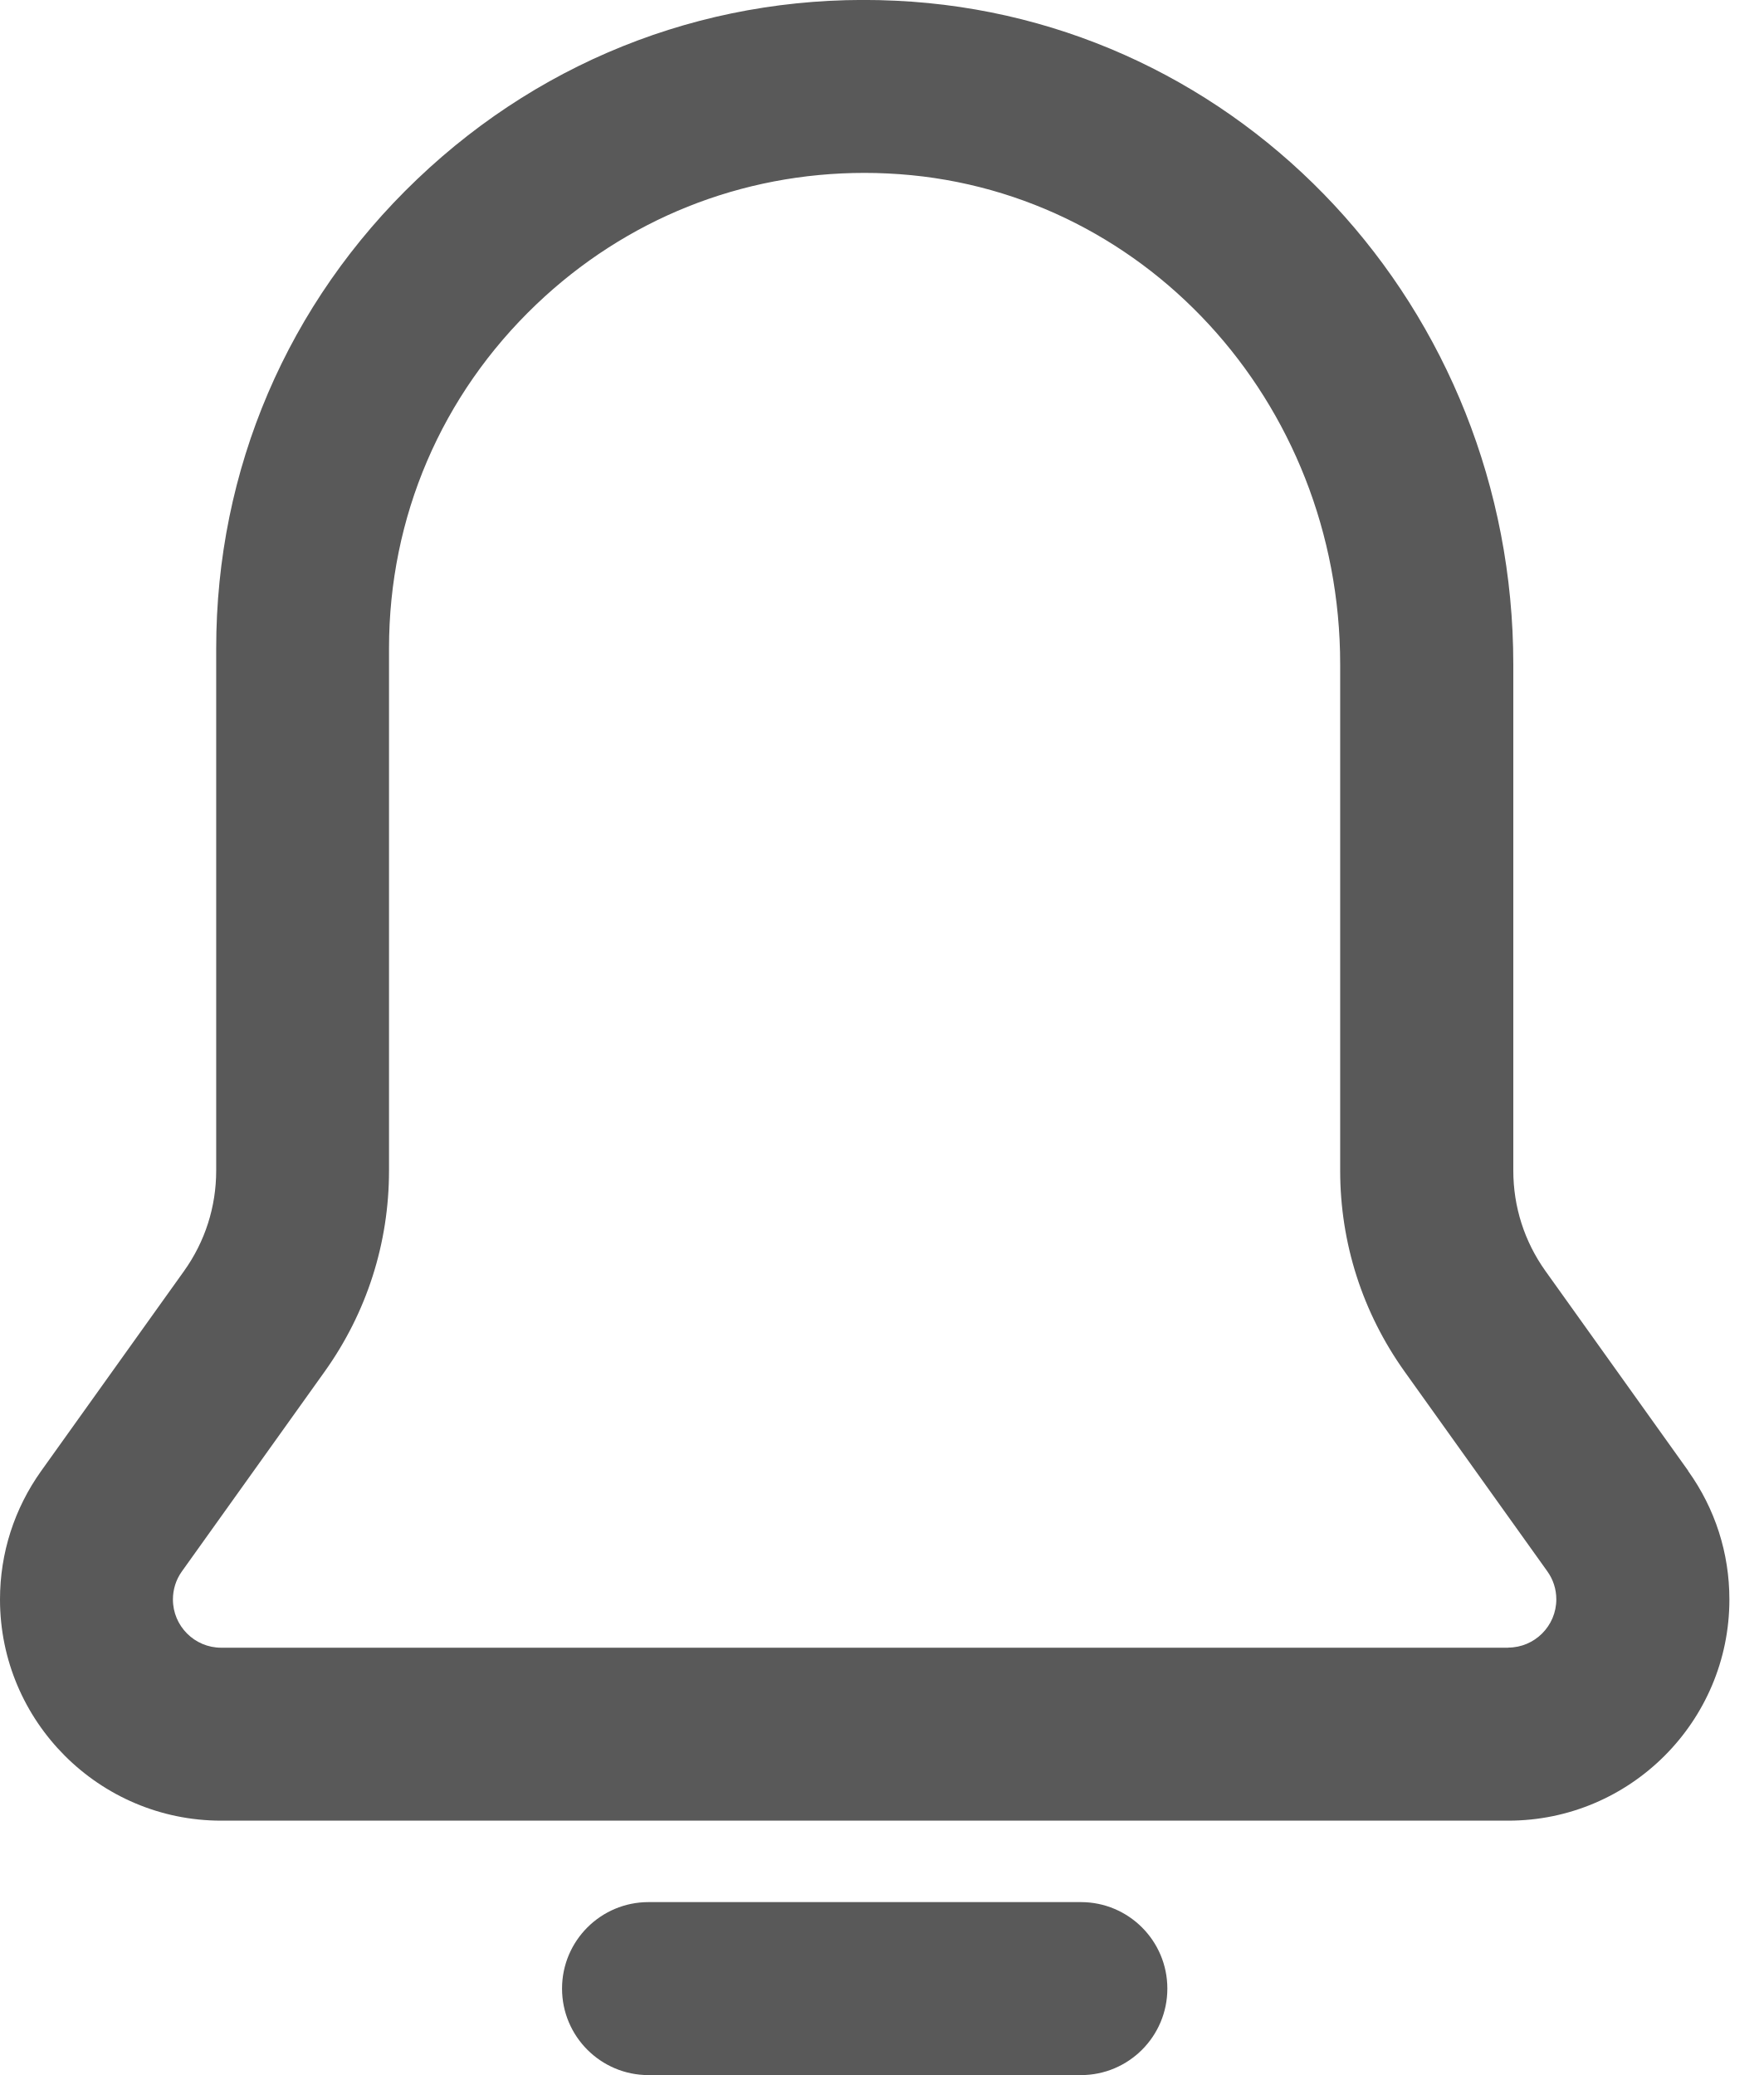
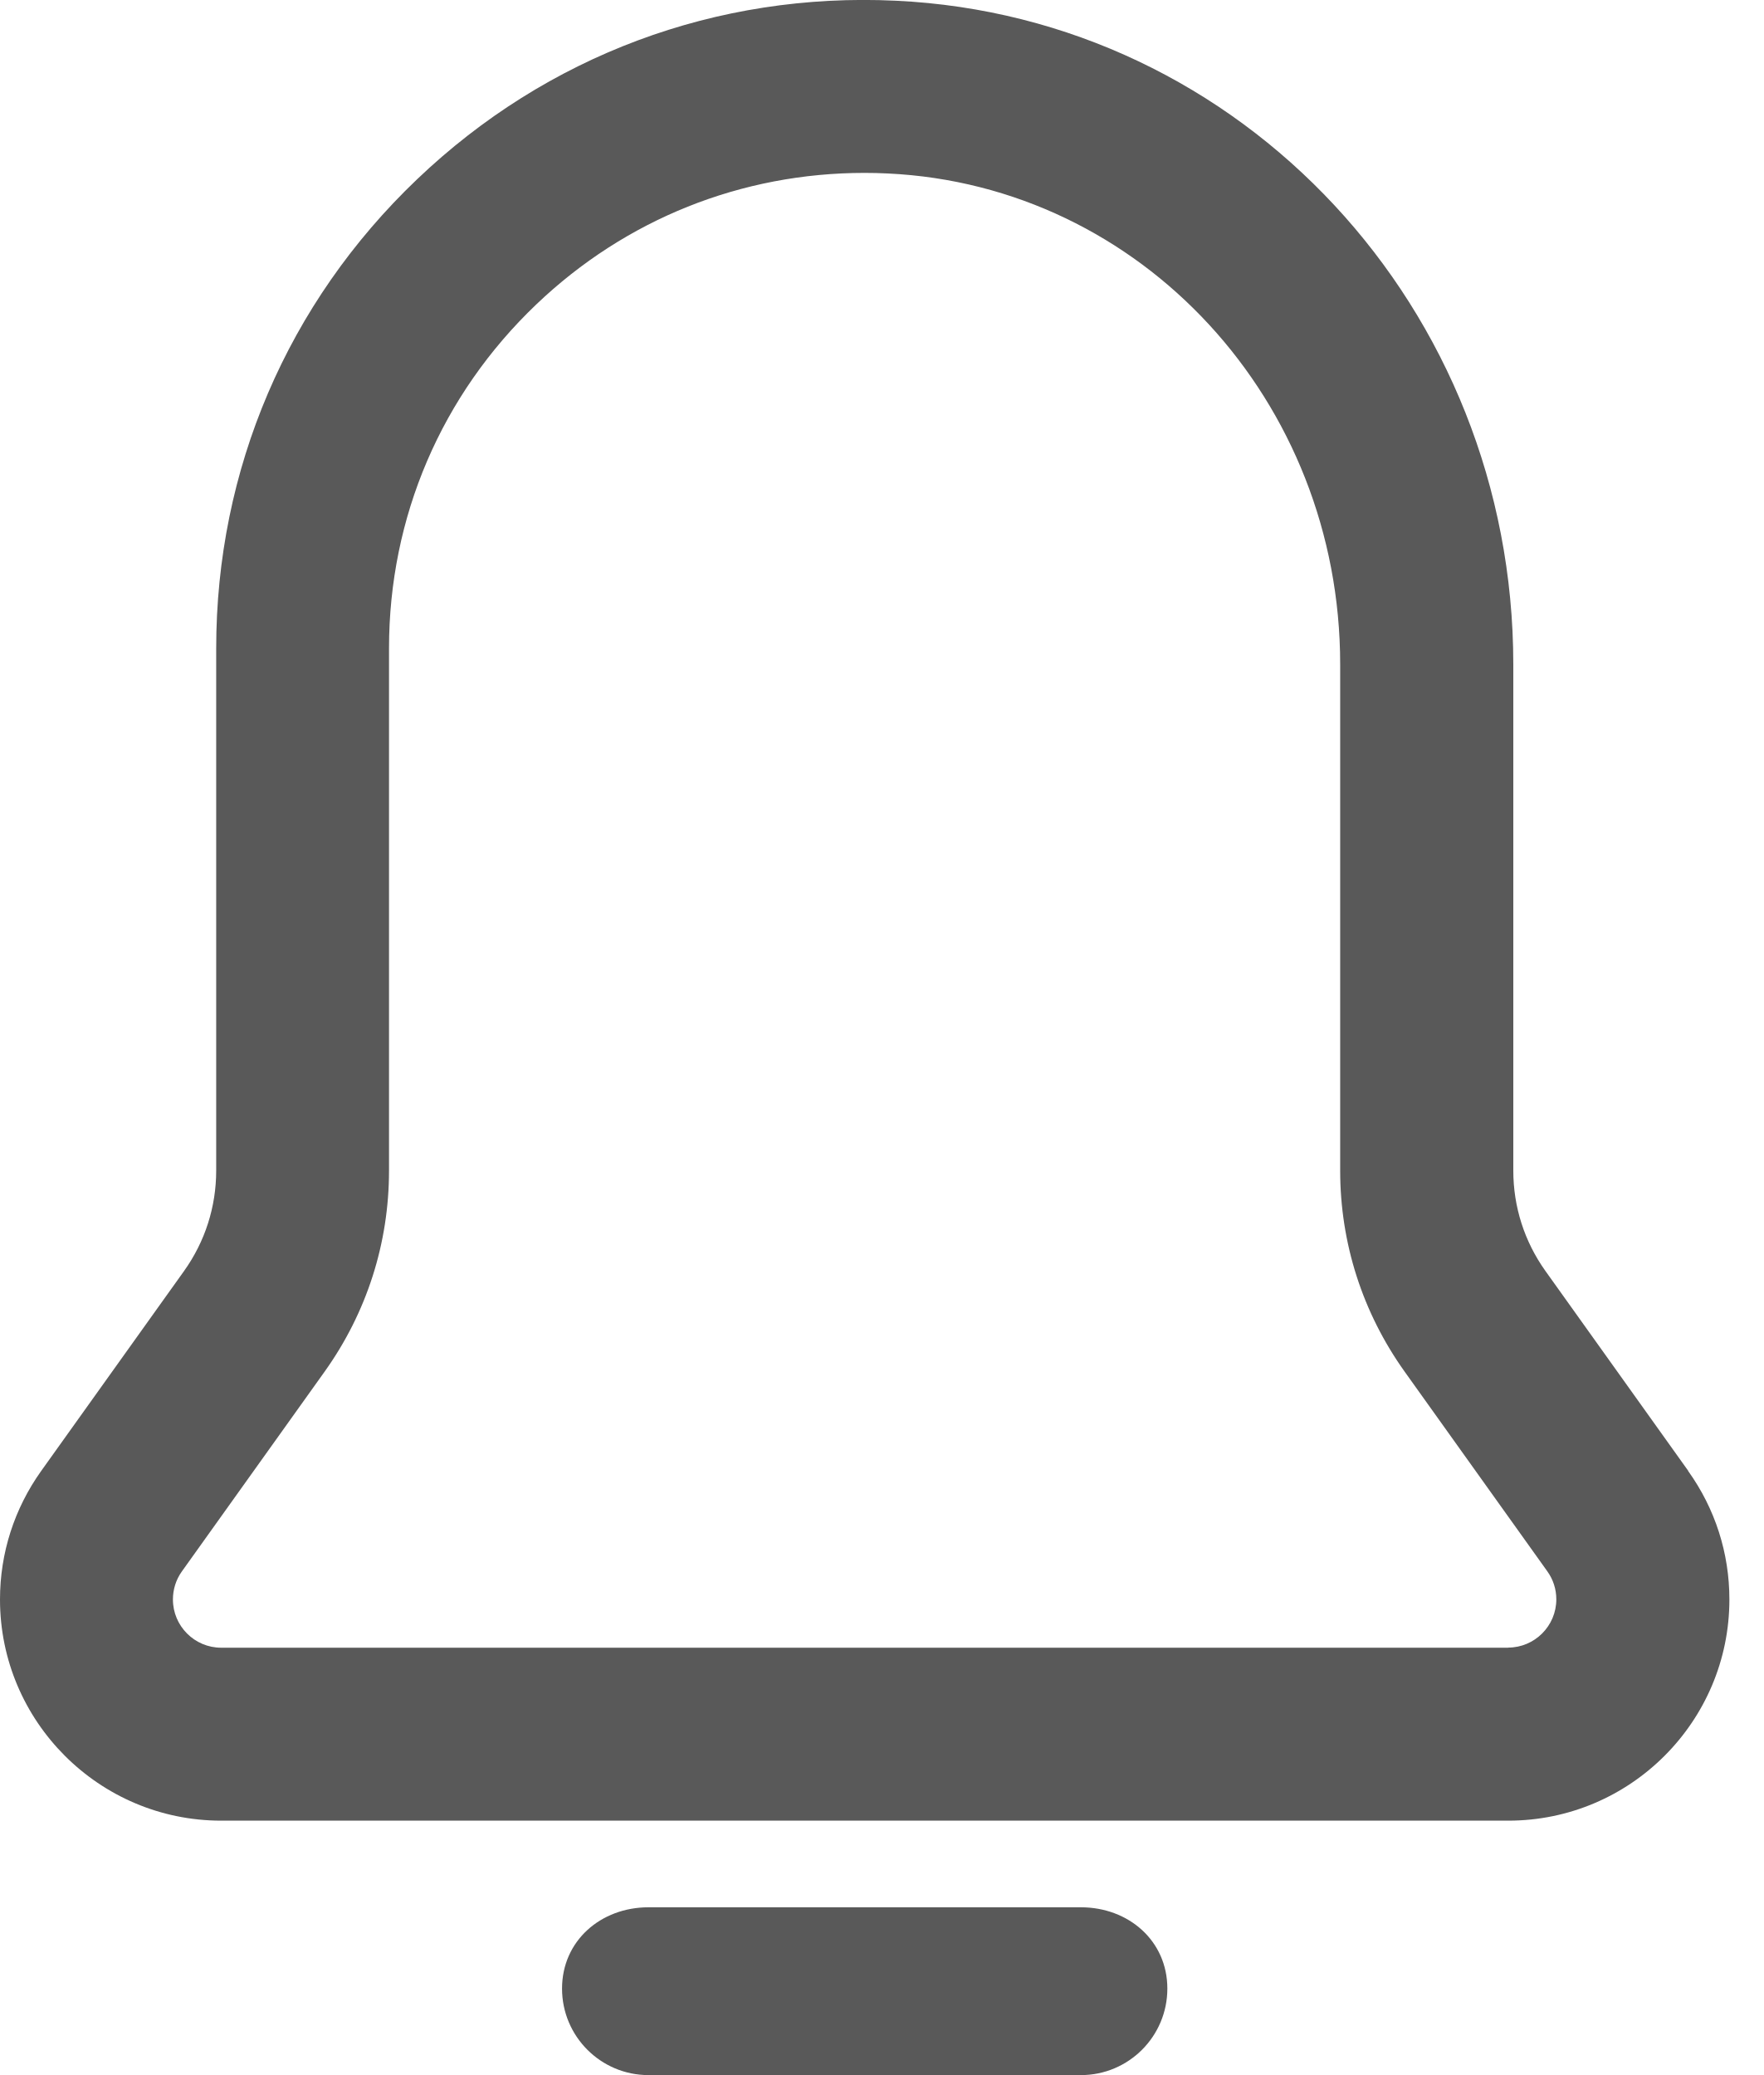
<svg xmlns="http://www.w3.org/2000/svg" width="34" height="40" viewBox="0 0 34 40" fill="none">
  <g>
    <path d="M32.54 28.354L29.788 24.502C29.382 23.933 29.168 23.264 29.168 22.565V12.806C29.166 5.948 23.941 0.329 17.268 0.014C13.811 -0.153 10.534 1.074 8.04 3.455C5.541 5.838 4.167 9.05 4.167 12.5V22.565C4.167 23.264 3.953 23.933 3.547 24.502L0.795 28.354C0.275 29.083 0 29.939 0 30.833C0 33.183 1.912 35.097 4.263 35.097H29.071C31.421 35.097 33.333 33.185 33.333 30.833C33.333 29.939 33.058 29.083 32.538 28.356L32.54 28.354ZM29.071 31.763H4.263C3.75 31.763 3.333 31.345 3.333 30.833C3.333 30.639 3.392 30.451 3.505 30.293L6.257 26.441C7.07 25.302 7.498 23.964 7.498 22.565V12.5C7.498 9.969 8.507 7.613 10.338 5.867C12.061 4.223 14.292 3.333 16.662 3.333C16.811 3.333 16.961 3.336 17.11 3.344C22 3.574 25.831 7.73 25.831 12.806V22.565C25.831 23.962 26.261 25.302 27.072 26.439L29.824 30.291C29.938 30.45 29.997 30.637 29.997 30.831C29.997 31.343 29.58 31.761 29.067 31.761L29.071 31.763Z" fill="#595959" />
-     <path d="M20.833 36.667H12.5C11.579 36.667 10.833 37.414 10.833 38.334C10.833 39.255 11.579 40.002 12.5 40.002H20.833C21.754 40.002 22.5 39.255 22.5 38.334C22.5 37.414 21.754 36.667 20.833 36.667Z" fill="#595959" />
+     <path d="M20.833 36.767H12.5C11.579 36.767 10.833 37.414 10.833 38.334C10.833 39.255 11.579 40.002 12.5 40.002H20.833C21.754 40.002 22.5 39.255 22.5 38.334C22.5 37.414 21.754 36.767 20.833 36.767Z" fill="#595959" />
  </g>
  <defs>
    <clipPath id="clip0_2451_9266">
      <rect width="33.333" height="40" fill="#595959" />
    </clipPath>
  </defs>
</svg>
